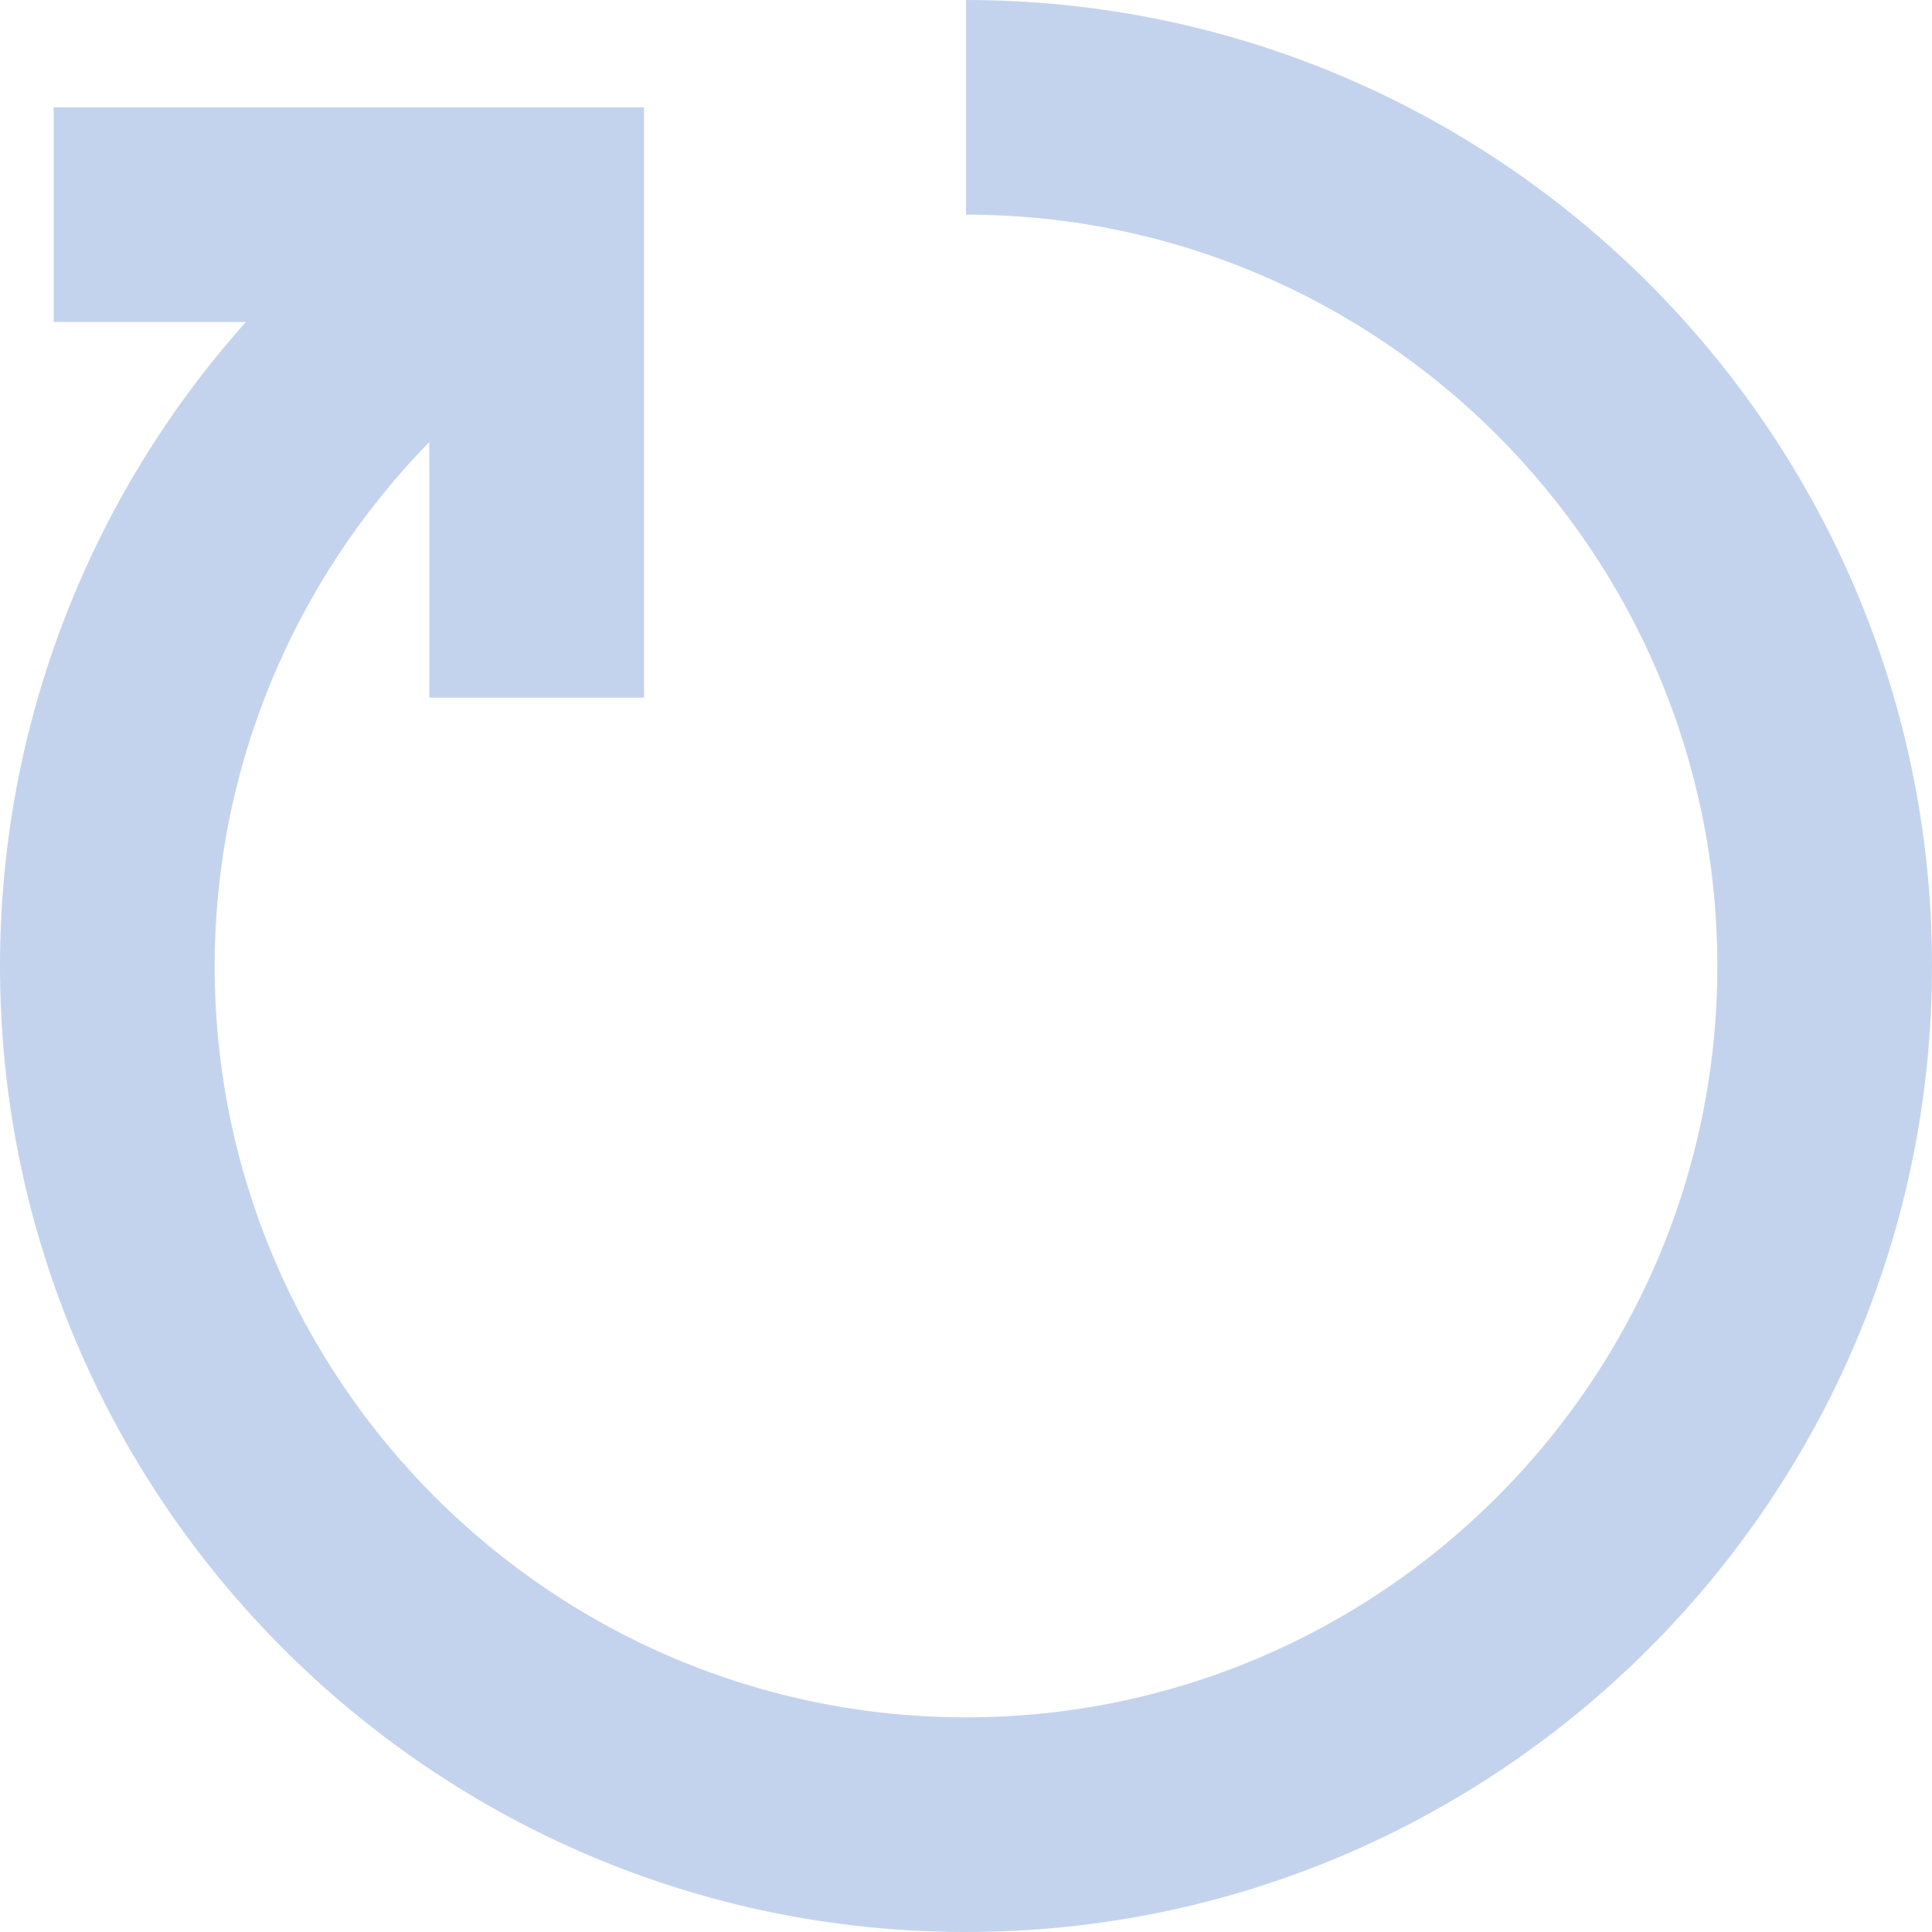
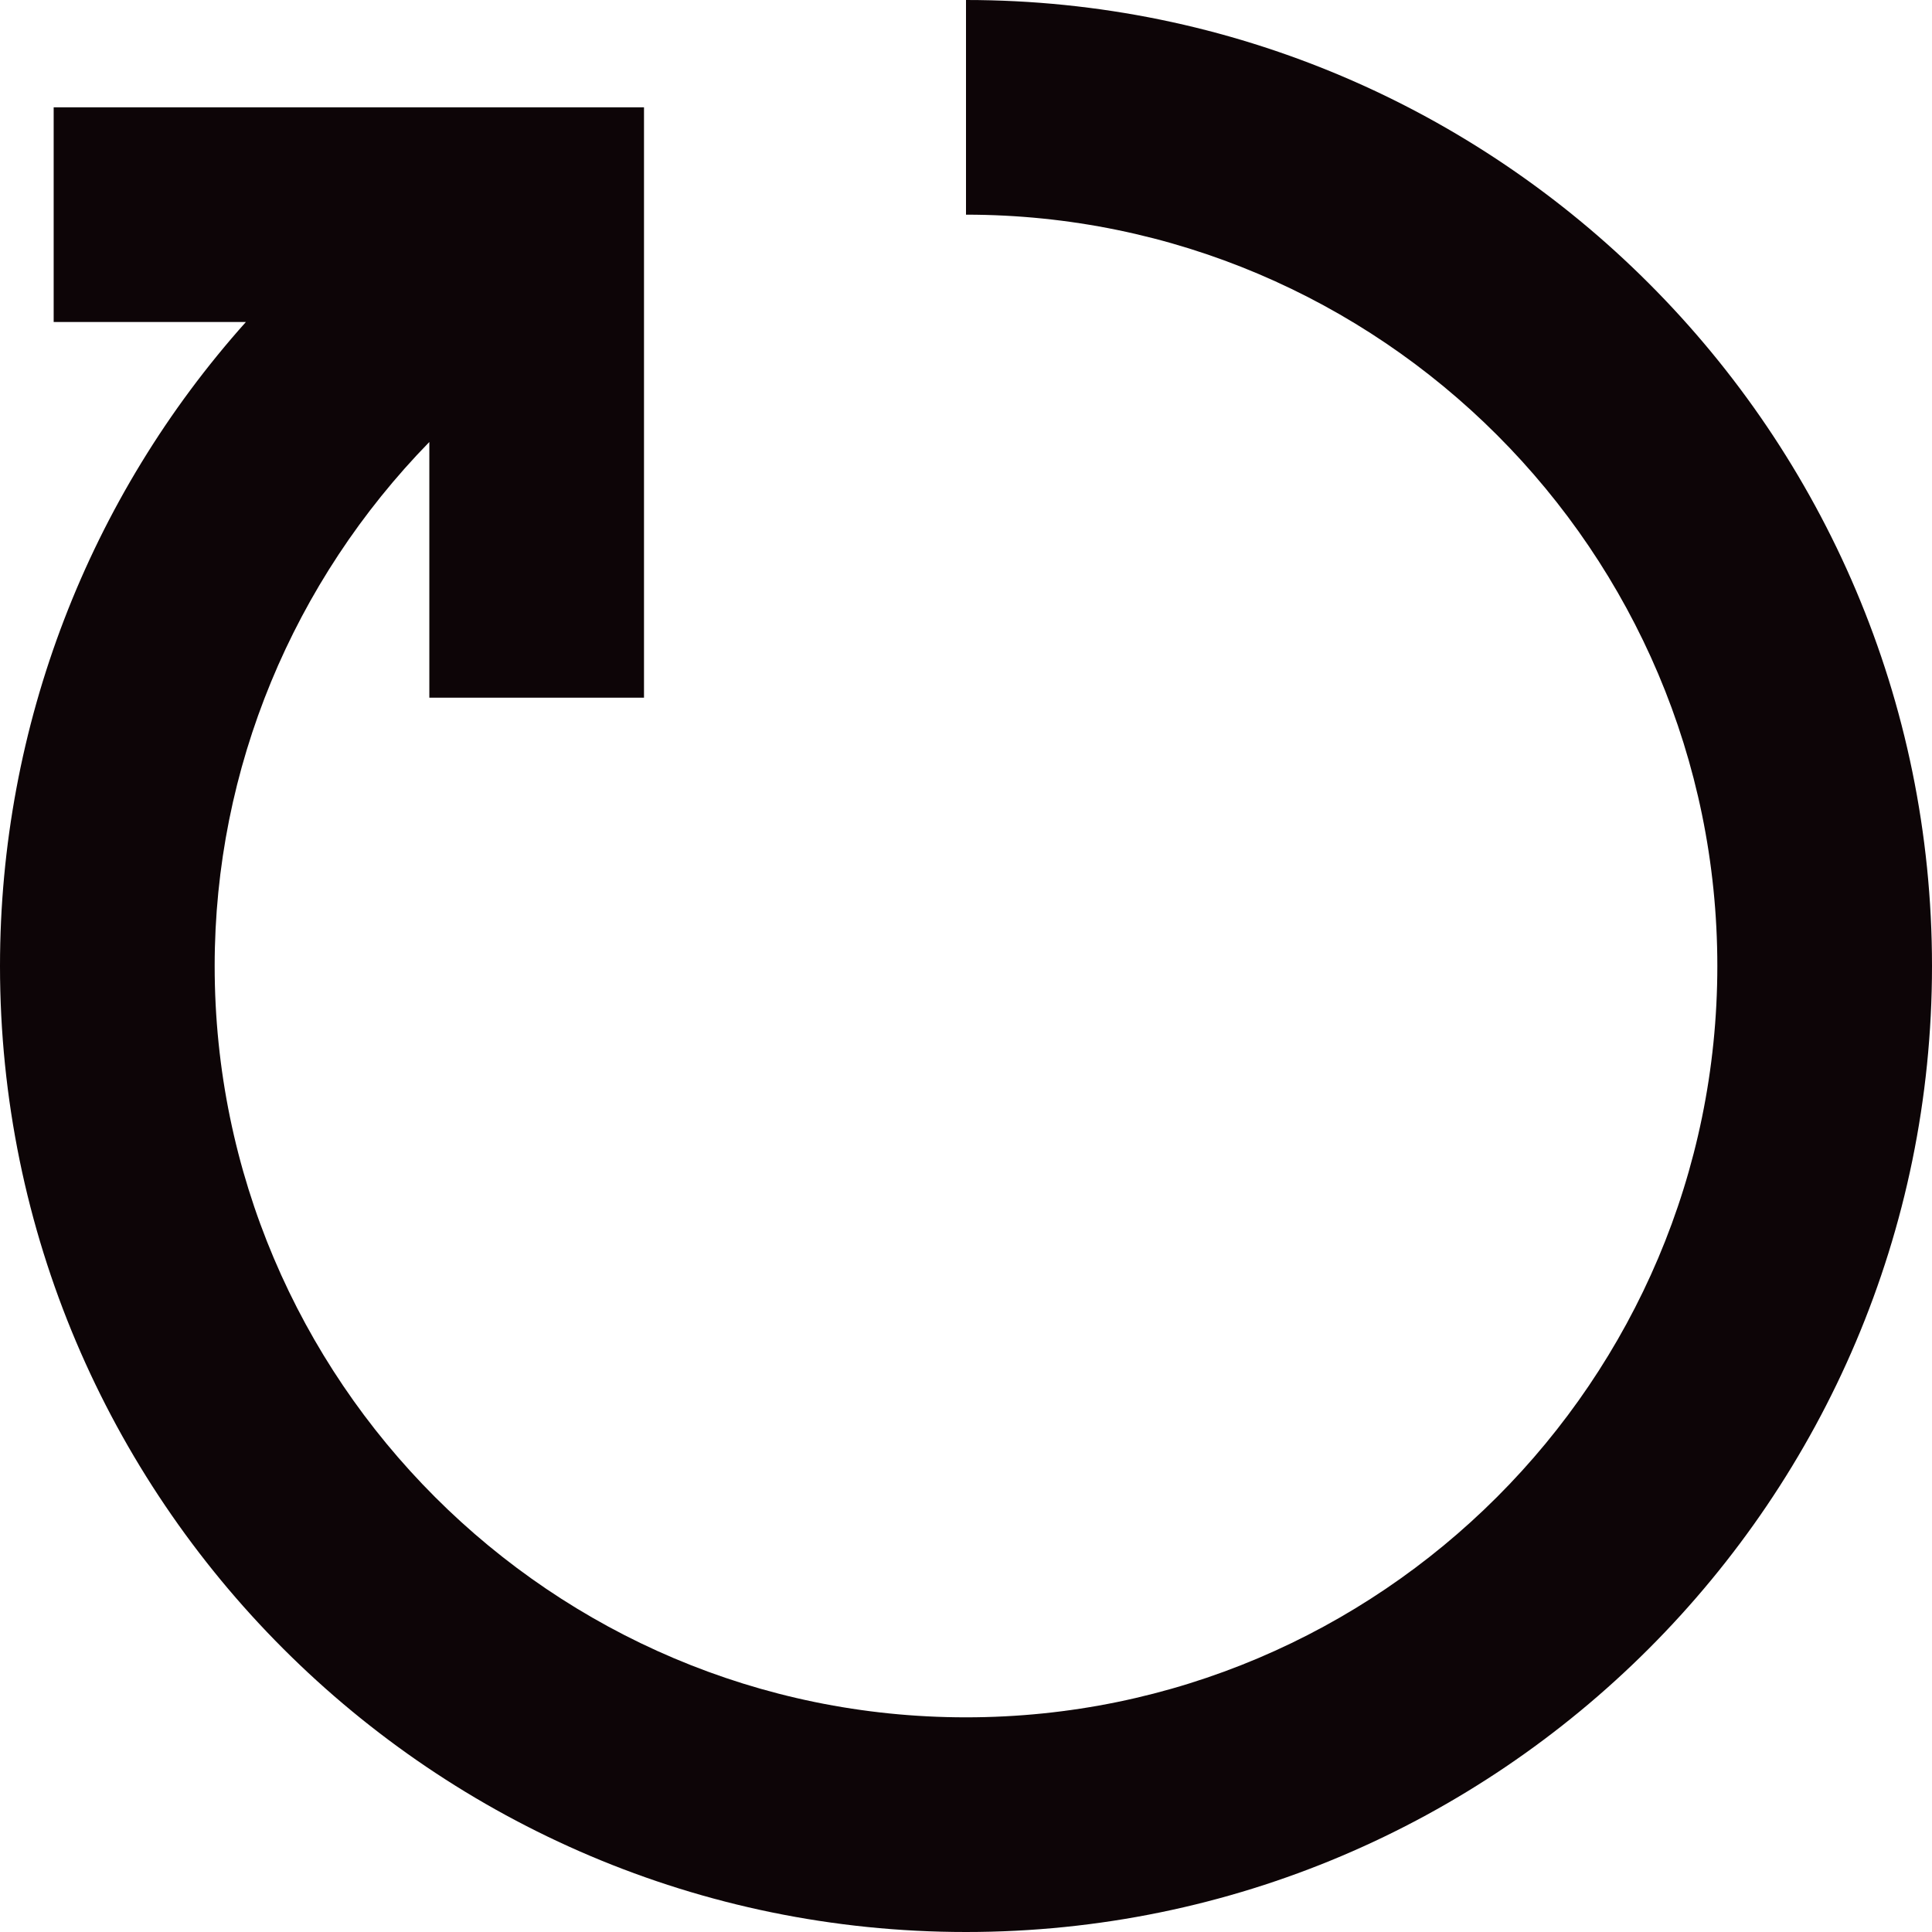
- <svg xmlns="http://www.w3.org/2000/svg" fill="#C4D3ED" width="800px" height="800px" viewBox="0 0 1920 1920">
+ <svg xmlns="http://www.w3.org/2000/svg" fill="#0d0507" width="800px" height="800px" viewBox="0 0 1920 1920">
  <path d="M960 0v213.333c411.627 0 746.667 334.934 746.667 746.667S1371.627 1706.667 960 1706.667 213.333 1371.733 213.333 960c0-197.013 78.4-382.507 213.334-520.747v254.08H640V106.667H53.333V320h191.04C88.64 494.08 0 720.96 0 960c0 529.28 430.613 960 960 960s960-430.72 960-960S1489.387 0 960 0" fill-rule="evenodd" />
</svg>
